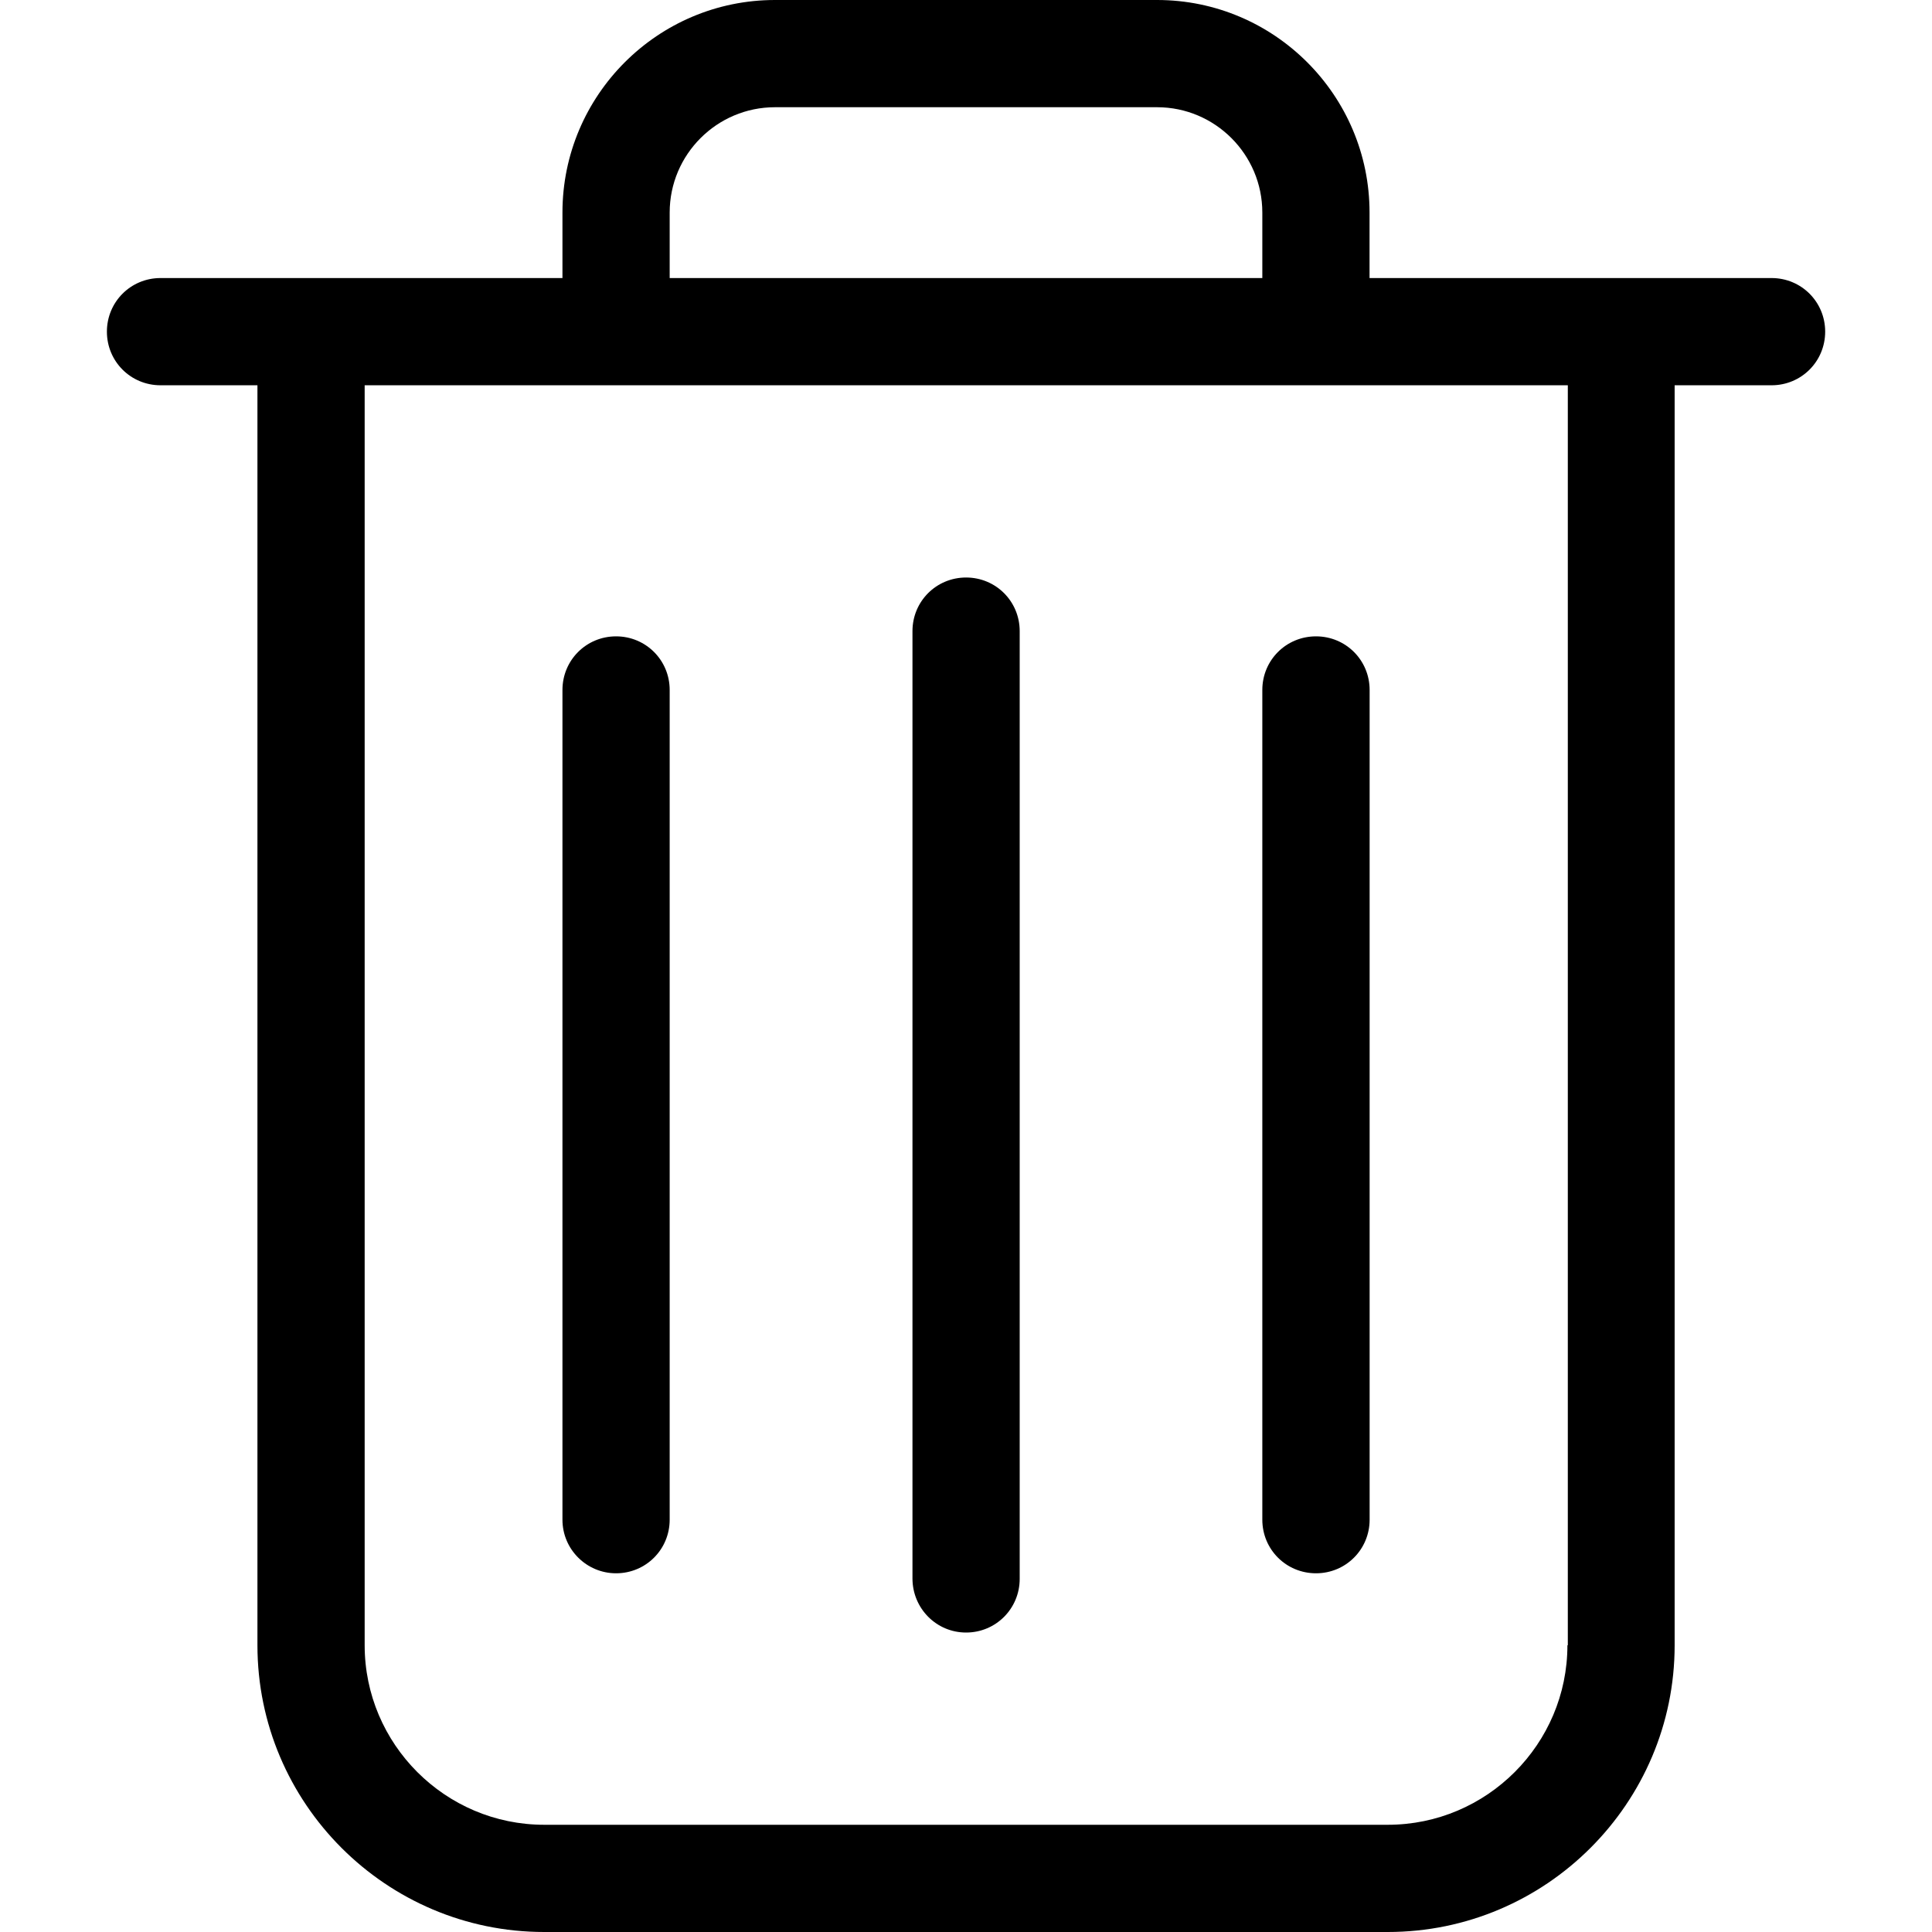
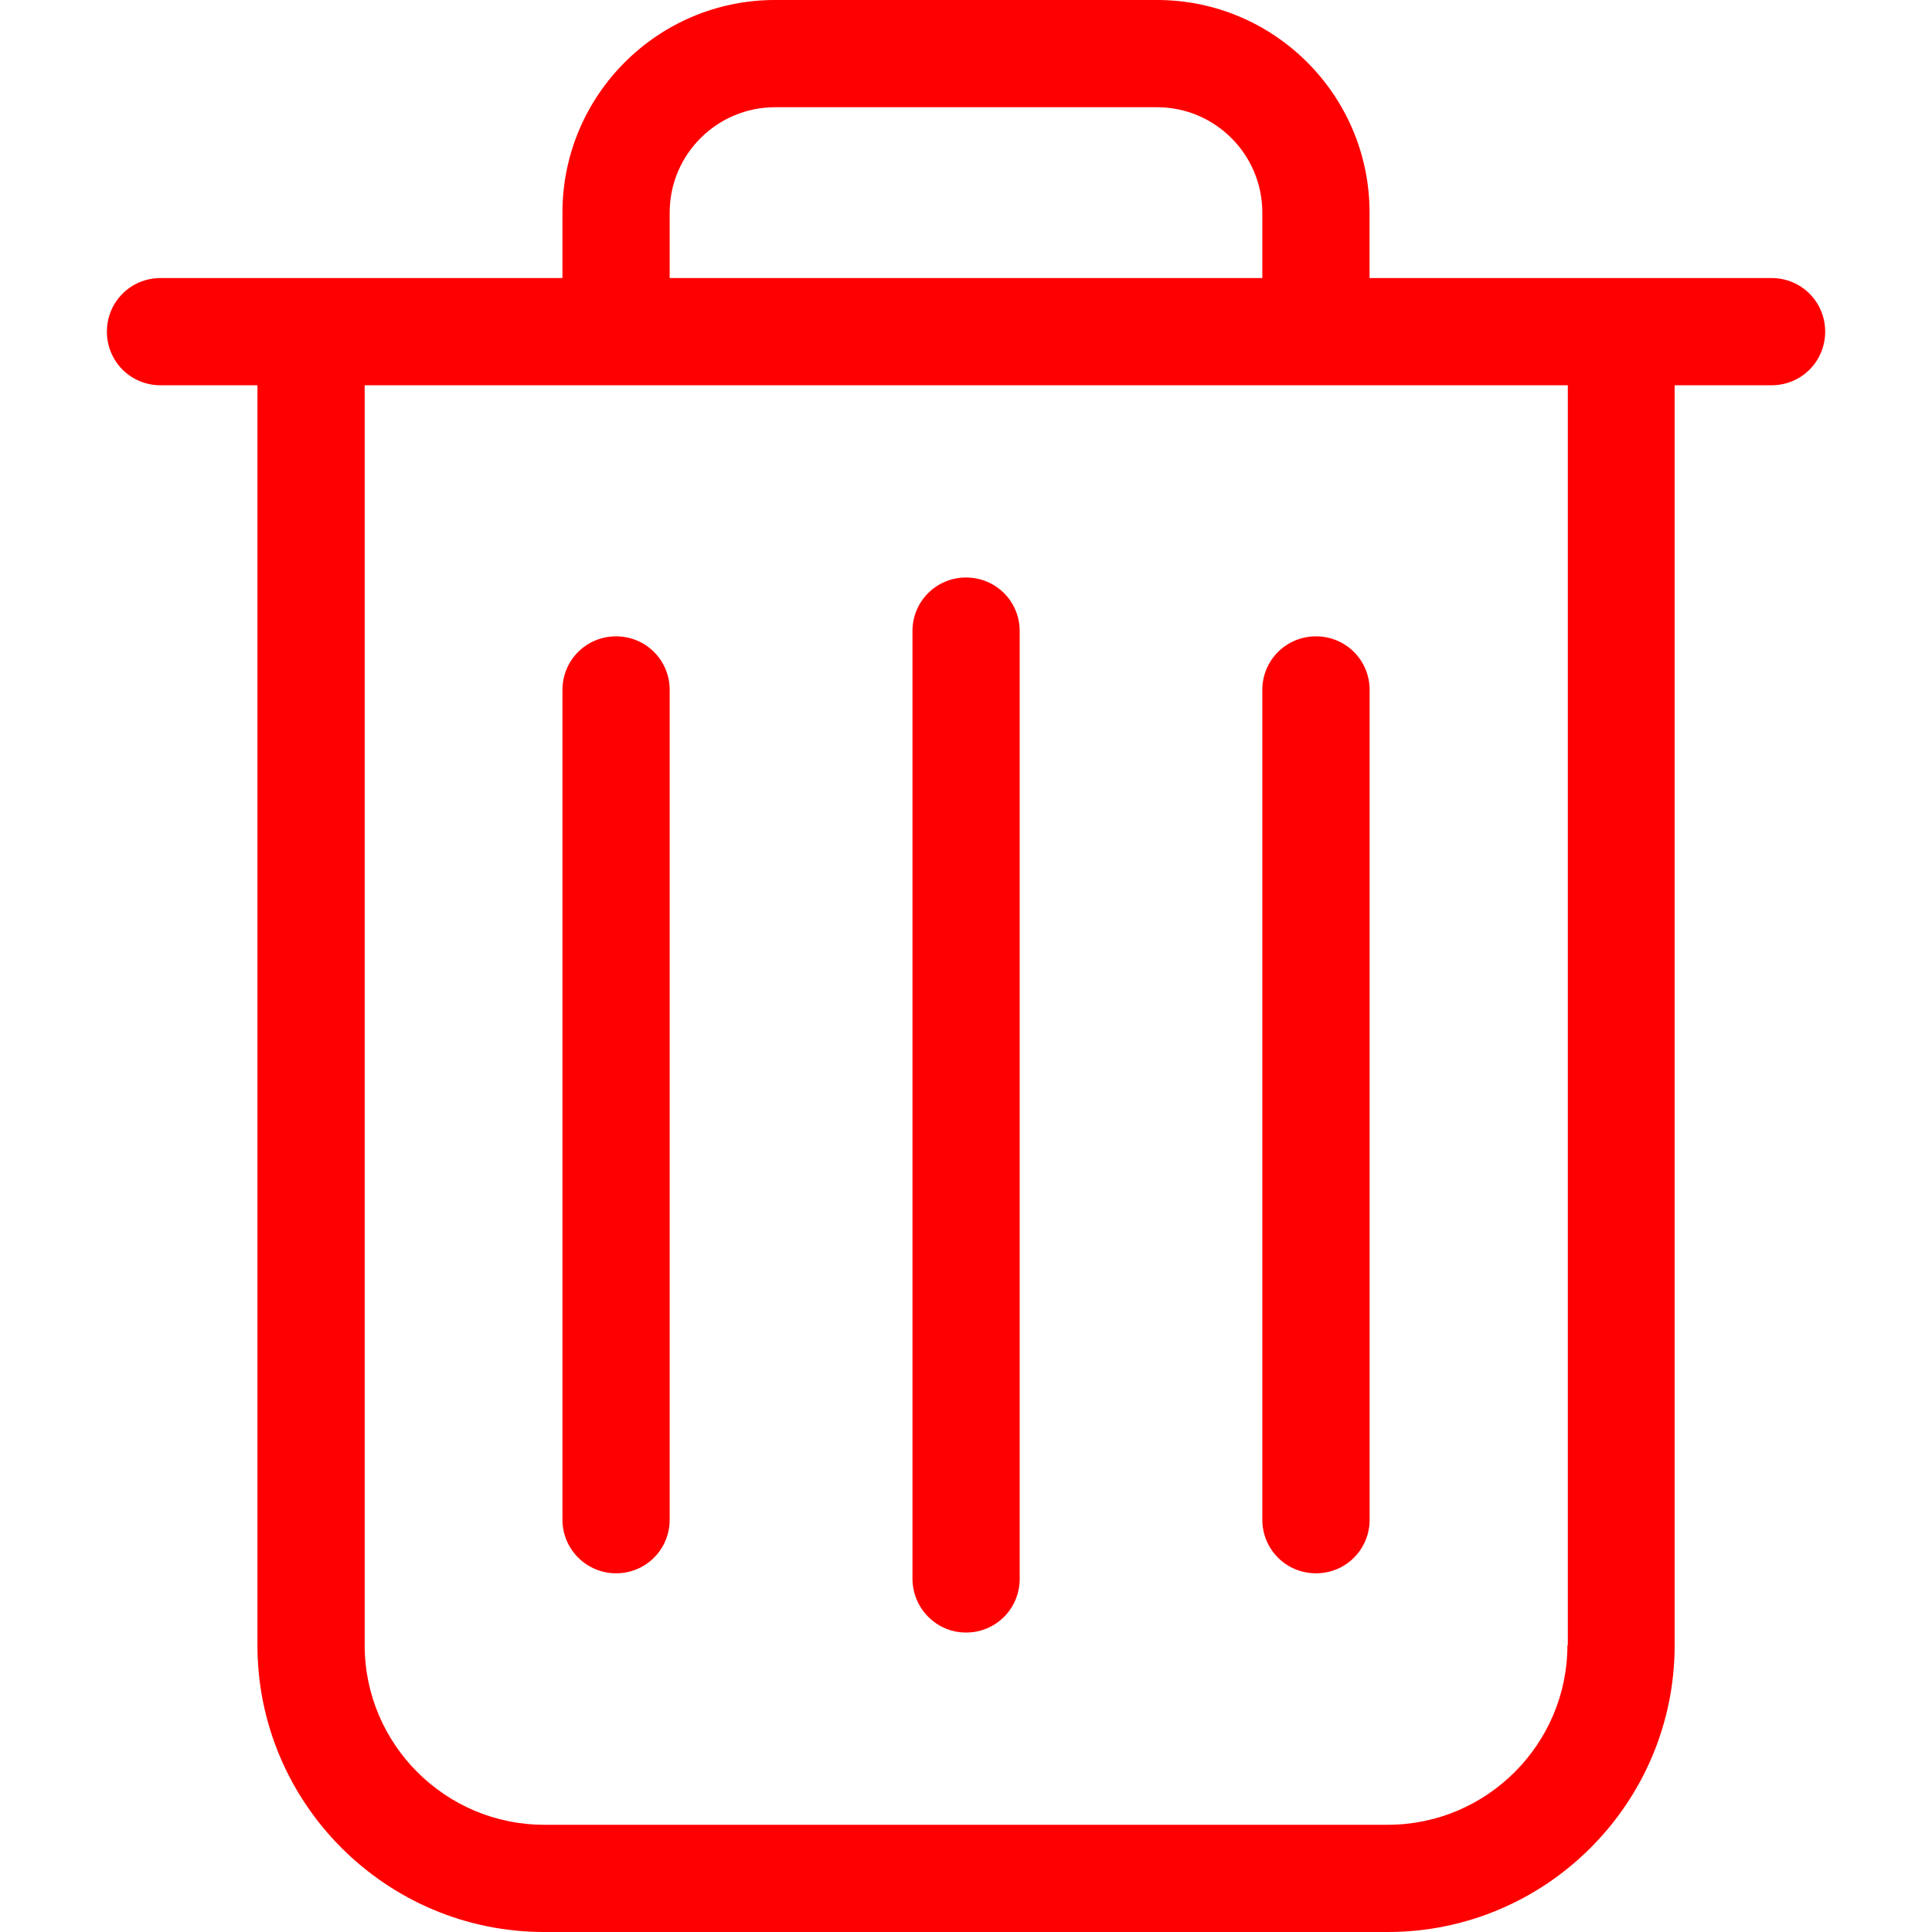
- <svg xmlns="http://www.w3.org/2000/svg" width="24" height="24" viewBox="0 0 24 24" fill="none">
-   <path d="M22.007 3.454H17.013V2.64C17.013 1.184 15.829 0 14.374 0H9.627C8.171 0 6.987 1.184 6.987 2.64V3.454H1.994C1.624 3.454 1.328 3.75 1.328 4.12C1.328 4.49 1.624 4.786 1.994 4.786H3.198V20.438C3.198 22.401 4.796 24 6.76 24H17.24C19.204 24 20.803 22.401 20.803 20.438V4.786H22.007C22.377 4.786 22.673 4.49 22.673 4.12C22.673 3.75 22.377 3.454 22.007 3.454ZM8.319 2.64C8.319 1.919 8.906 1.332 9.627 1.332H14.374C15.094 1.332 15.681 1.919 15.681 2.64V3.454H8.319V2.64ZM19.471 20.438C19.471 21.666 18.469 22.668 17.24 22.668H6.76C5.531 22.668 4.53 21.666 4.53 20.438V4.786H19.476V20.438H19.471Z" fill="black" />
-   <path d="M12.001 20.28C12.371 20.28 12.667 19.983 12.667 19.613V7.84C12.667 7.47 12.371 7.174 12.001 7.174C11.631 7.174 11.335 7.47 11.335 7.84V19.608C11.335 19.979 11.631 20.28 12.001 20.28Z" fill="black" />
-   <path d="M7.653 19.544C8.023 19.544 8.319 19.248 8.319 18.878V8.571C8.319 8.201 8.023 7.905 7.653 7.905C7.283 7.905 6.987 8.201 6.987 8.571V18.878C6.987 19.248 7.288 19.544 7.653 19.544Z" fill="black" />
-   <path d="M16.348 19.544C16.718 19.544 17.014 19.248 17.014 18.878V8.571C17.014 8.201 16.718 7.905 16.348 7.905C15.977 7.905 15.681 8.201 15.681 8.571V18.878C15.681 19.248 15.977 19.544 16.348 19.544Z" fill="black" />
+ <svg xmlns="http://www.w3.org/2000/svg" width="24" height="24" viewBox="0 0 24 24" fill="red">
+   <path d="M22.007 3.454H17.013V2.64C17.013 1.184 15.829 0 14.374 0H9.627C8.171 0 6.987 1.184 6.987 2.64V3.454H1.994C1.624 3.454 1.328 3.75 1.328 4.12C1.328 4.49 1.624 4.786 1.994 4.786H3.198V20.438C3.198 22.401 4.796 24 6.76 24H17.24C19.204 24 20.803 22.401 20.803 20.438V4.786H22.007C22.377 4.786 22.673 4.49 22.673 4.12C22.673 3.75 22.377 3.454 22.007 3.454ZM8.319 2.64C8.319 1.919 8.906 1.332 9.627 1.332H14.374C15.094 1.332 15.681 1.919 15.681 2.64V3.454H8.319V2.64ZM19.471 20.438C19.471 21.666 18.469 22.668 17.24 22.668H6.76C5.531 22.668 4.53 21.666 4.53 20.438V4.786H19.476V20.438H19.471Z" fill="red" />
+   <path d="M12.001 20.28C12.371 20.28 12.667 19.983 12.667 19.613V7.84C12.667 7.47 12.371 7.174 12.001 7.174C11.631 7.174 11.335 7.47 11.335 7.84V19.608C11.335 19.979 11.631 20.28 12.001 20.28Z" fill="red" />
+   <path d="M7.653 19.544C8.023 19.544 8.319 19.248 8.319 18.878V8.571C8.319 8.201 8.023 7.905 7.653 7.905C7.283 7.905 6.987 8.201 6.987 8.571V18.878C6.987 19.248 7.288 19.544 7.653 19.544Z" fill="red" />
+   <path d="M16.348 19.544C16.718 19.544 17.014 19.248 17.014 18.878V8.571C17.014 8.201 16.718 7.905 16.348 7.905C15.977 7.905 15.681 8.201 15.681 8.571V18.878C15.681 19.248 15.977 19.544 16.348 19.544Z" fill="red" />
</svg>
